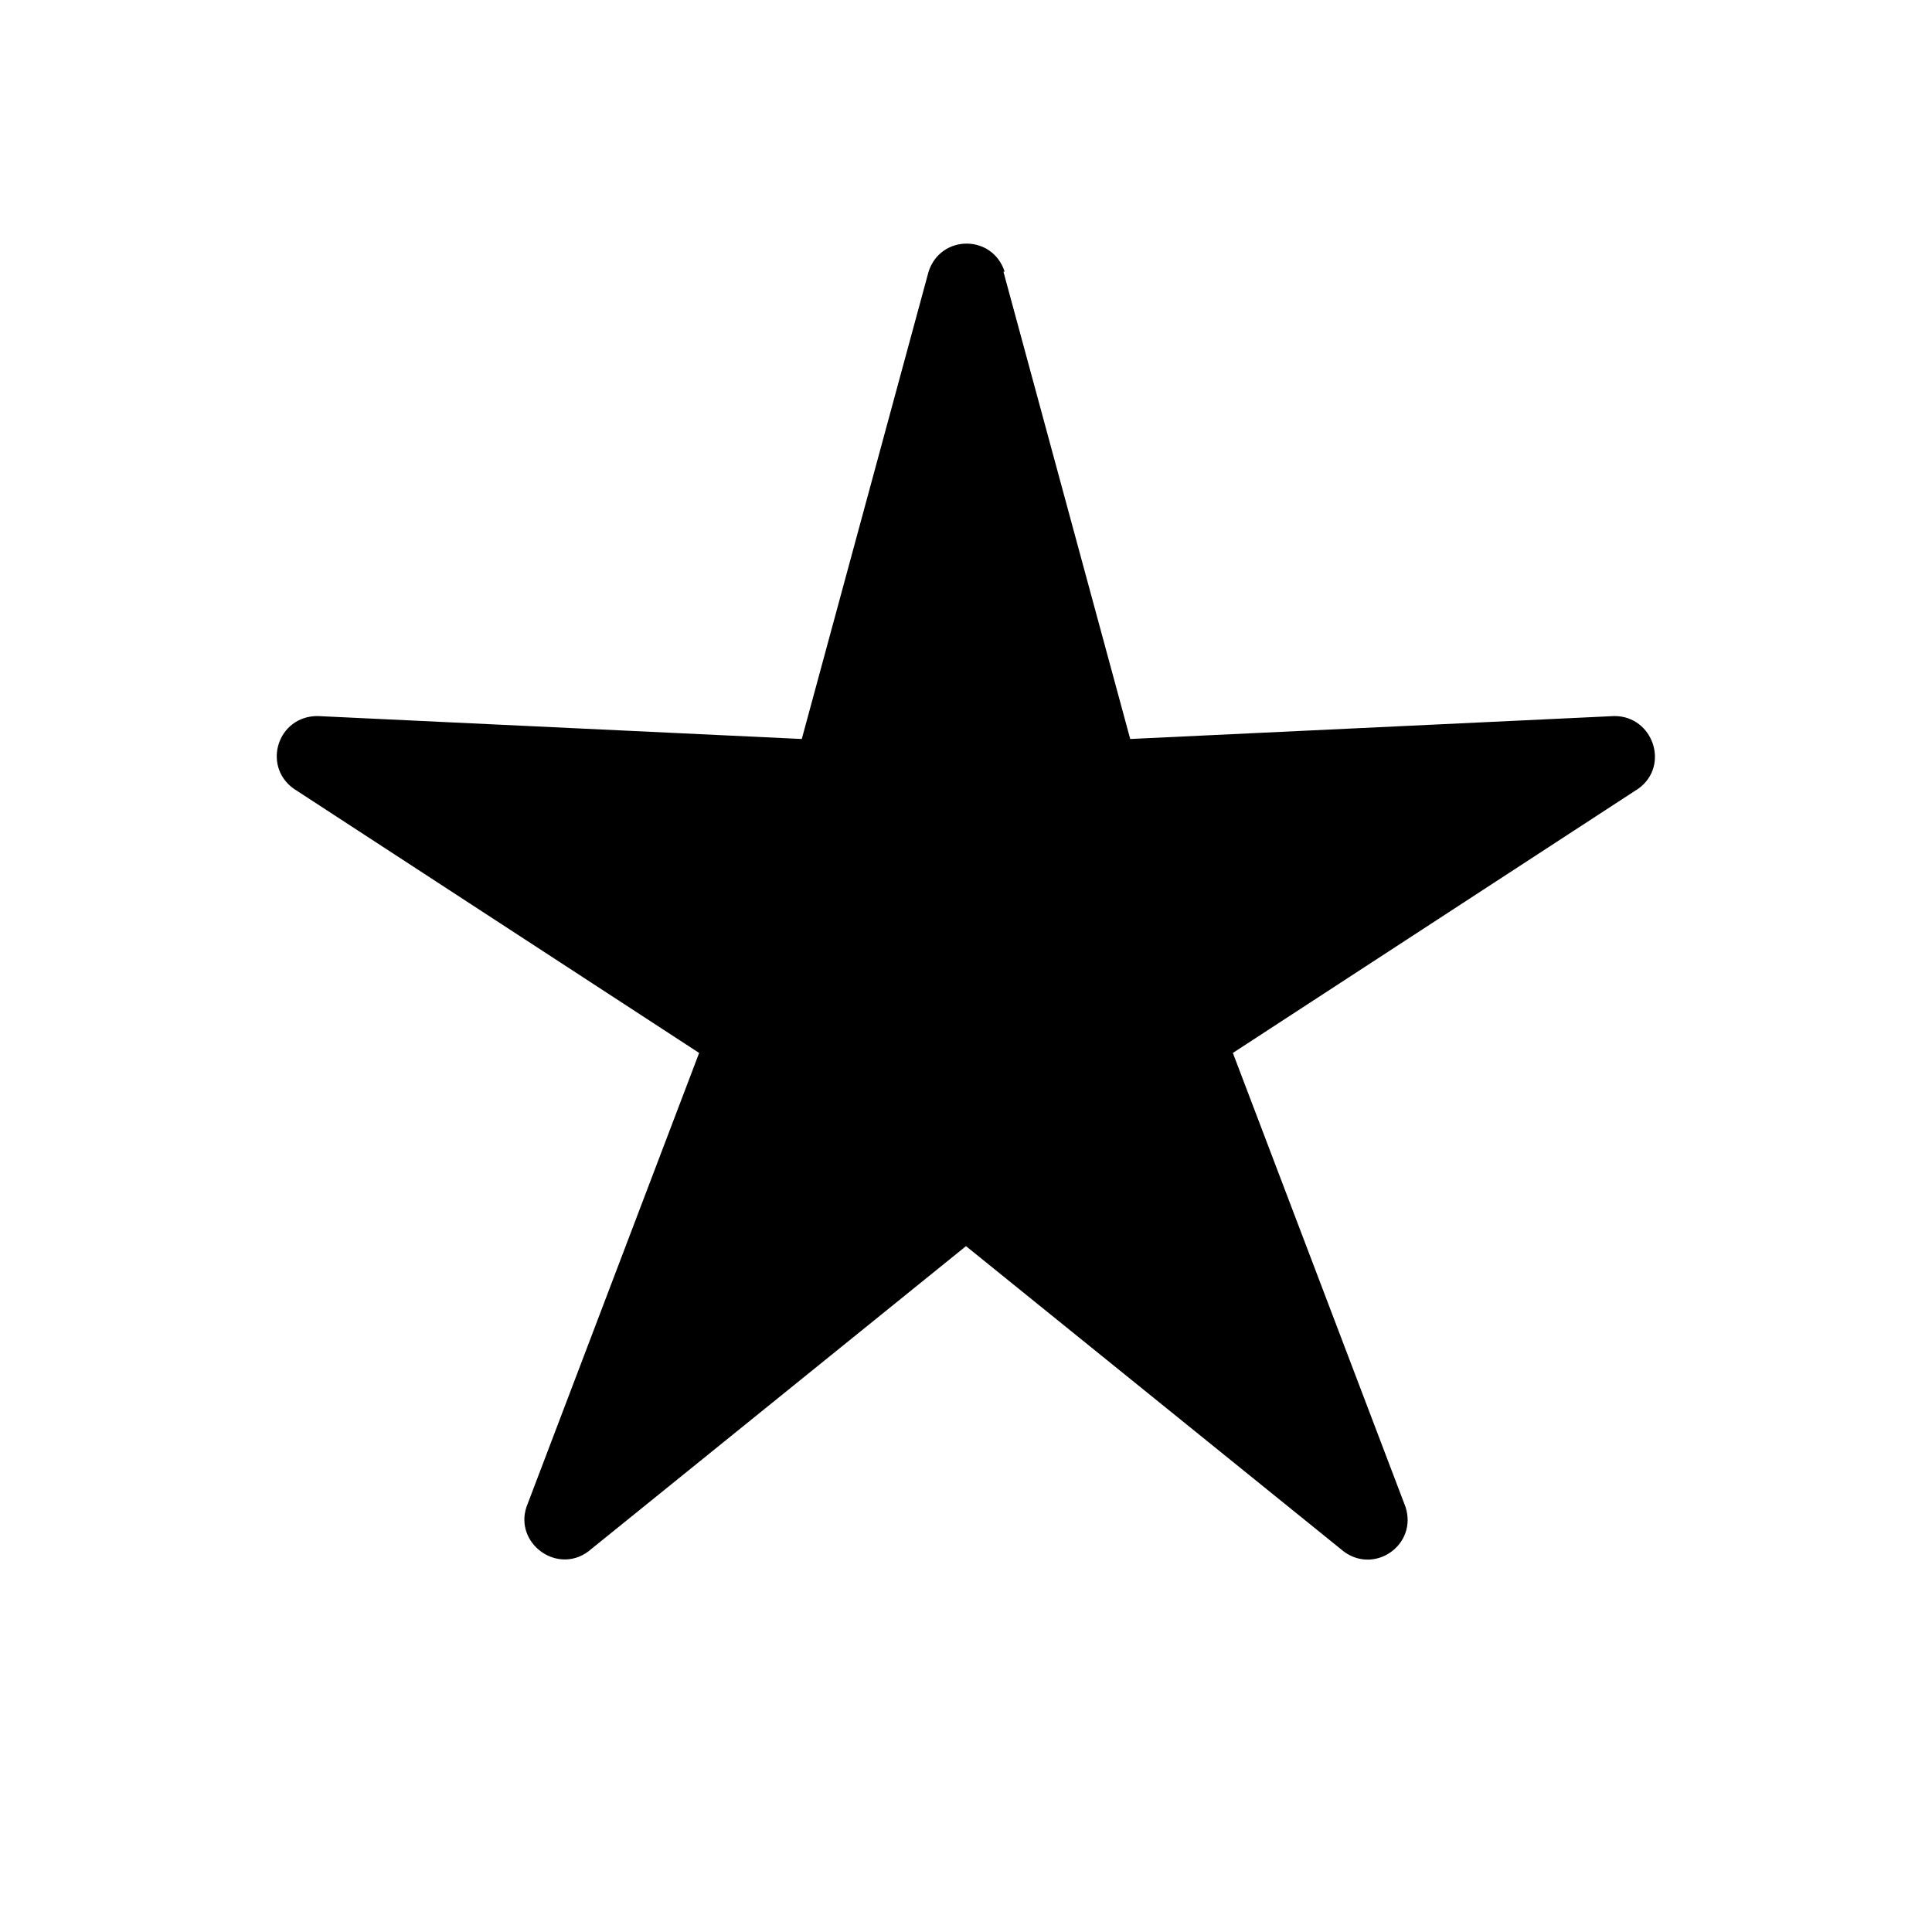
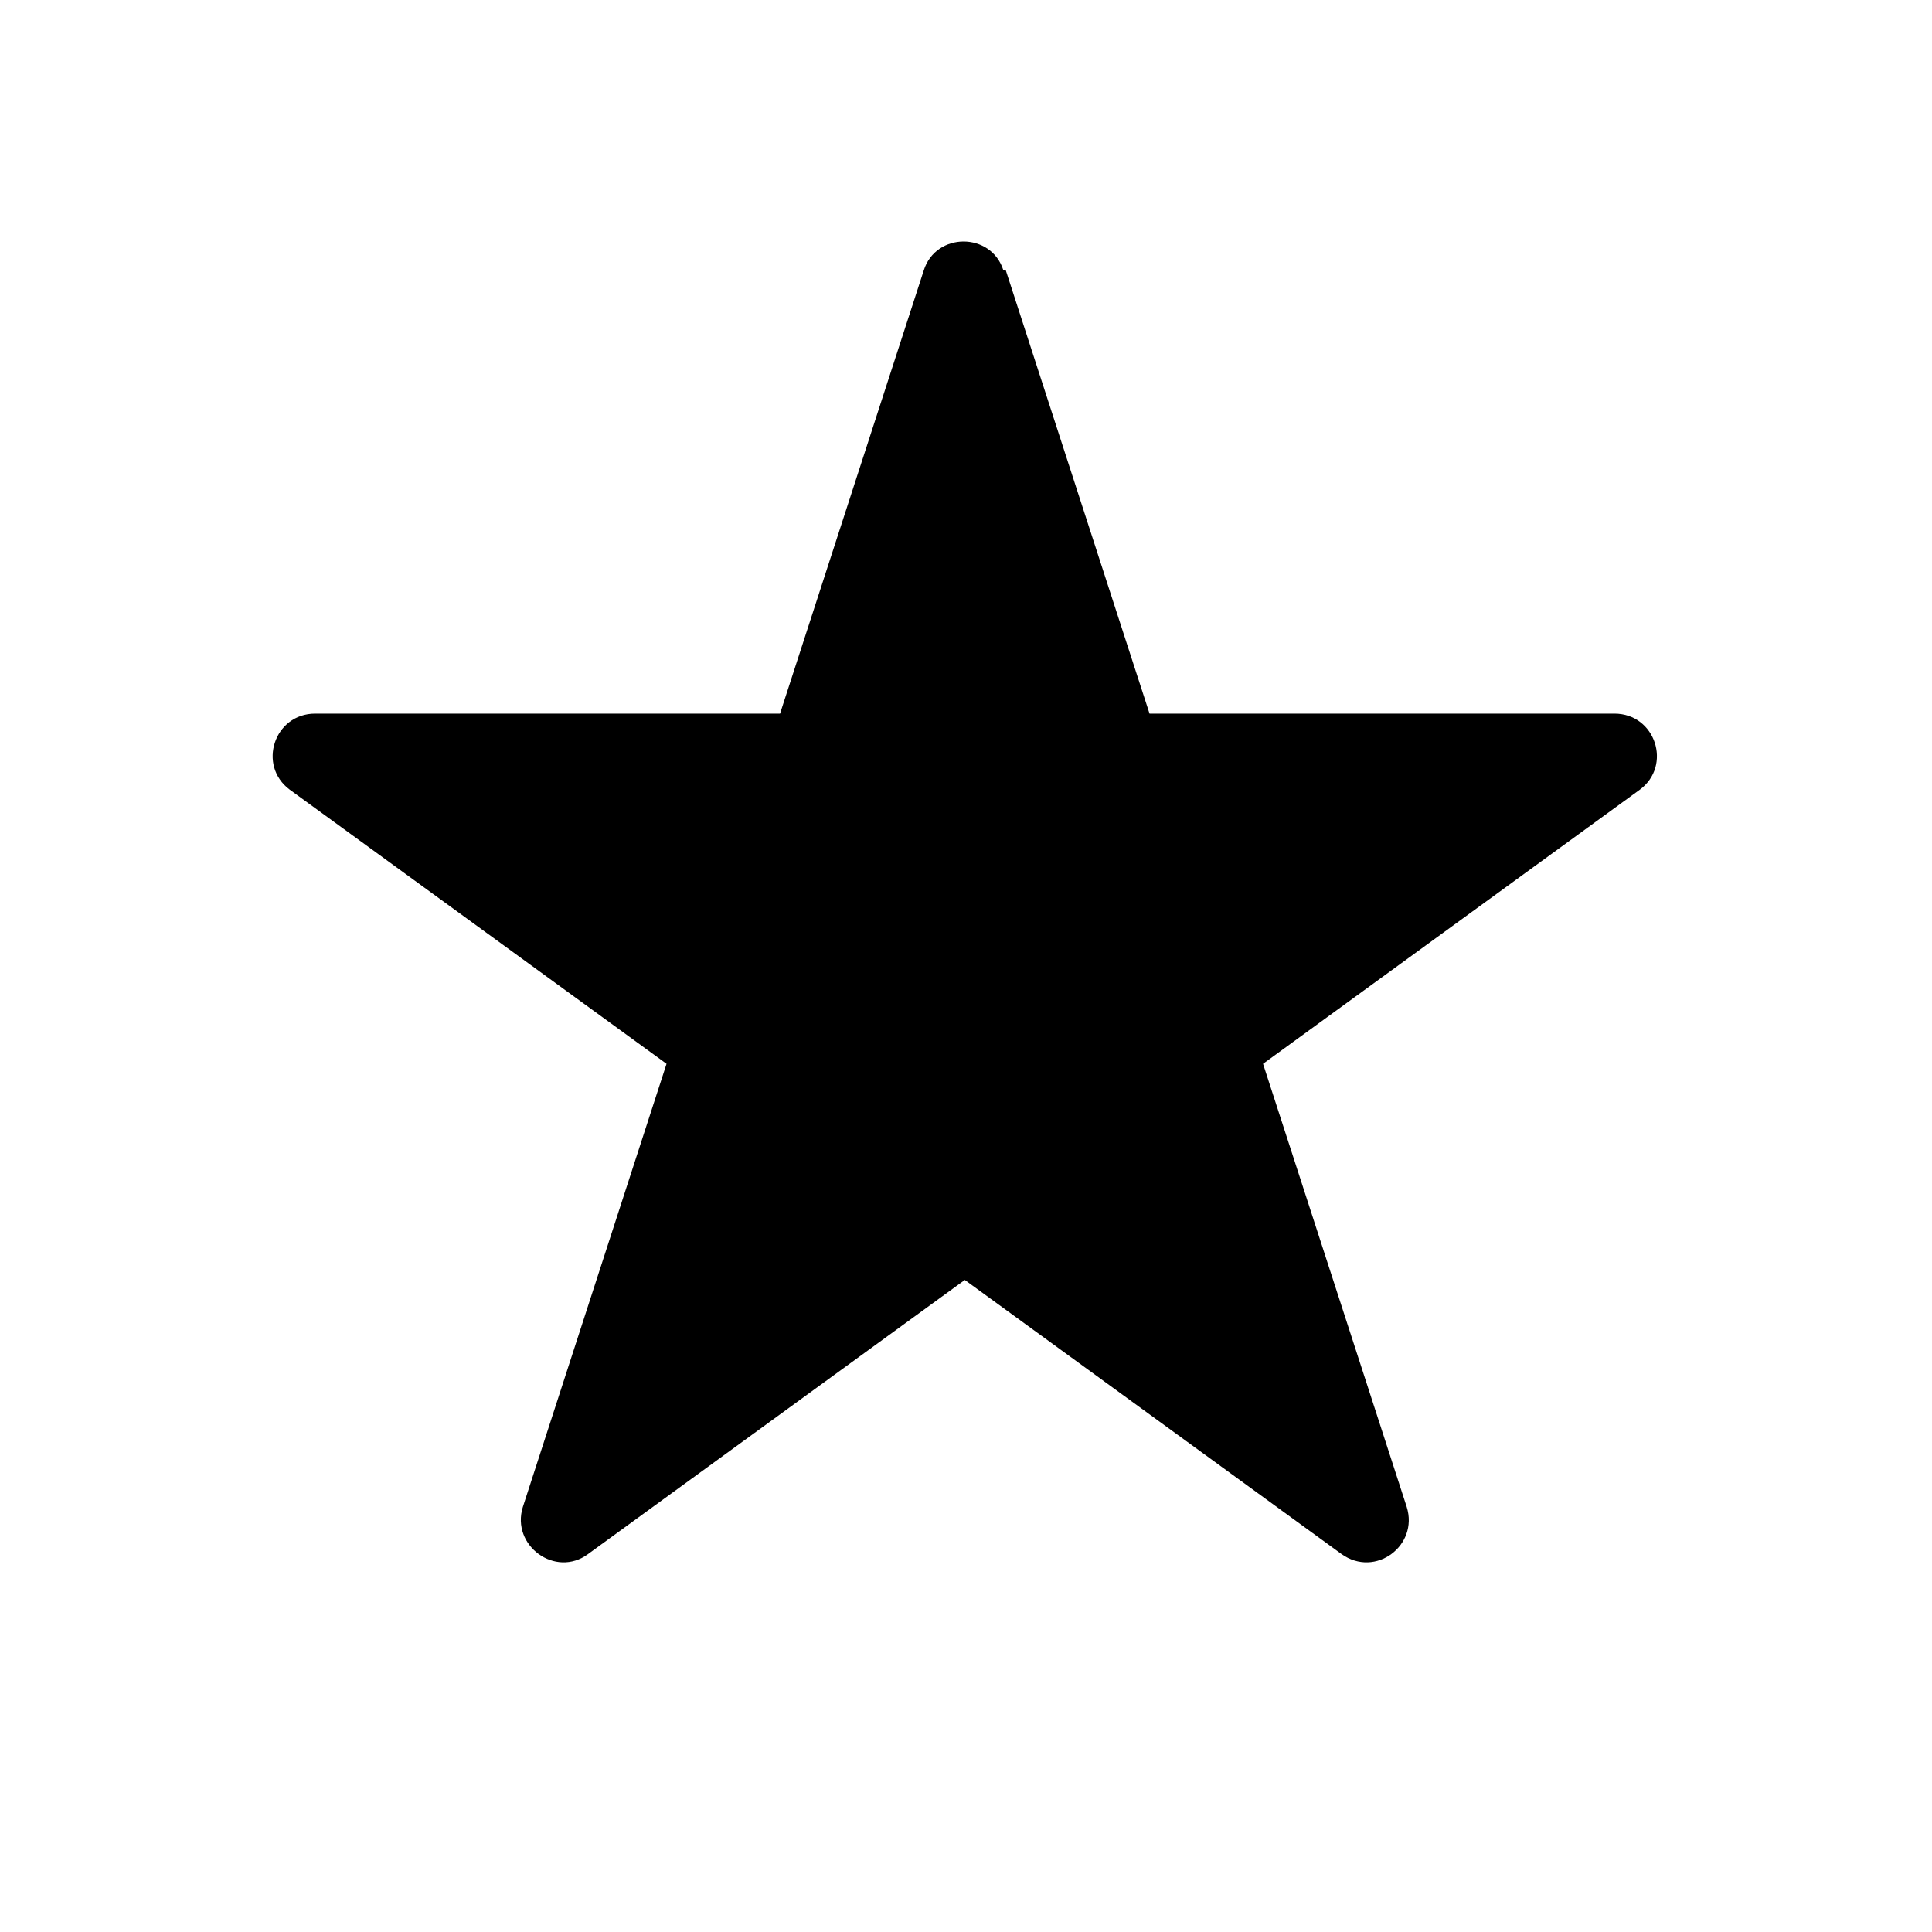
<svg xmlns="http://www.w3.org/2000/svg" width="16" height="16" viewBox="0 0 16 16" fill="none">
-   <path d="M8.31 2.25L9.36 6.12L13.37 5.93C13.69 5.93 13.83 6.34 13.57 6.53L10.21 8.72L11.64 12.48C11.74 12.79 11.39 13.04 11.13 12.85L8 10.32L4.87 12.85C4.61 13.04 4.26 12.78 4.36 12.48L5.79 8.72L2.43 6.53C2.17 6.34 2.3 5.93 2.63 5.93L6.64 6.12L7.69 2.25C7.79 1.94 8.22 1.94 8.32 2.25H8.31Z" fill="currentColor" />
+   <path d="M8.33 2.24L9.52 5.91H13.37C13.71 5.91 13.85 6.34 13.58 6.54L10.46 8.81L11.65 12.48C11.75 12.8 11.39 13.07 11.11 12.87L7.99 10.6L4.87 12.87C4.6 13.07 4.23 12.8 4.33 12.48L5.52 8.81L2.4 6.54C2.13 6.34 2.27 5.91 2.61 5.91H6.46L7.65 2.24C7.75 1.92 8.21 1.92 8.31 2.24H8.33Z" fill="black" />
</svg>
